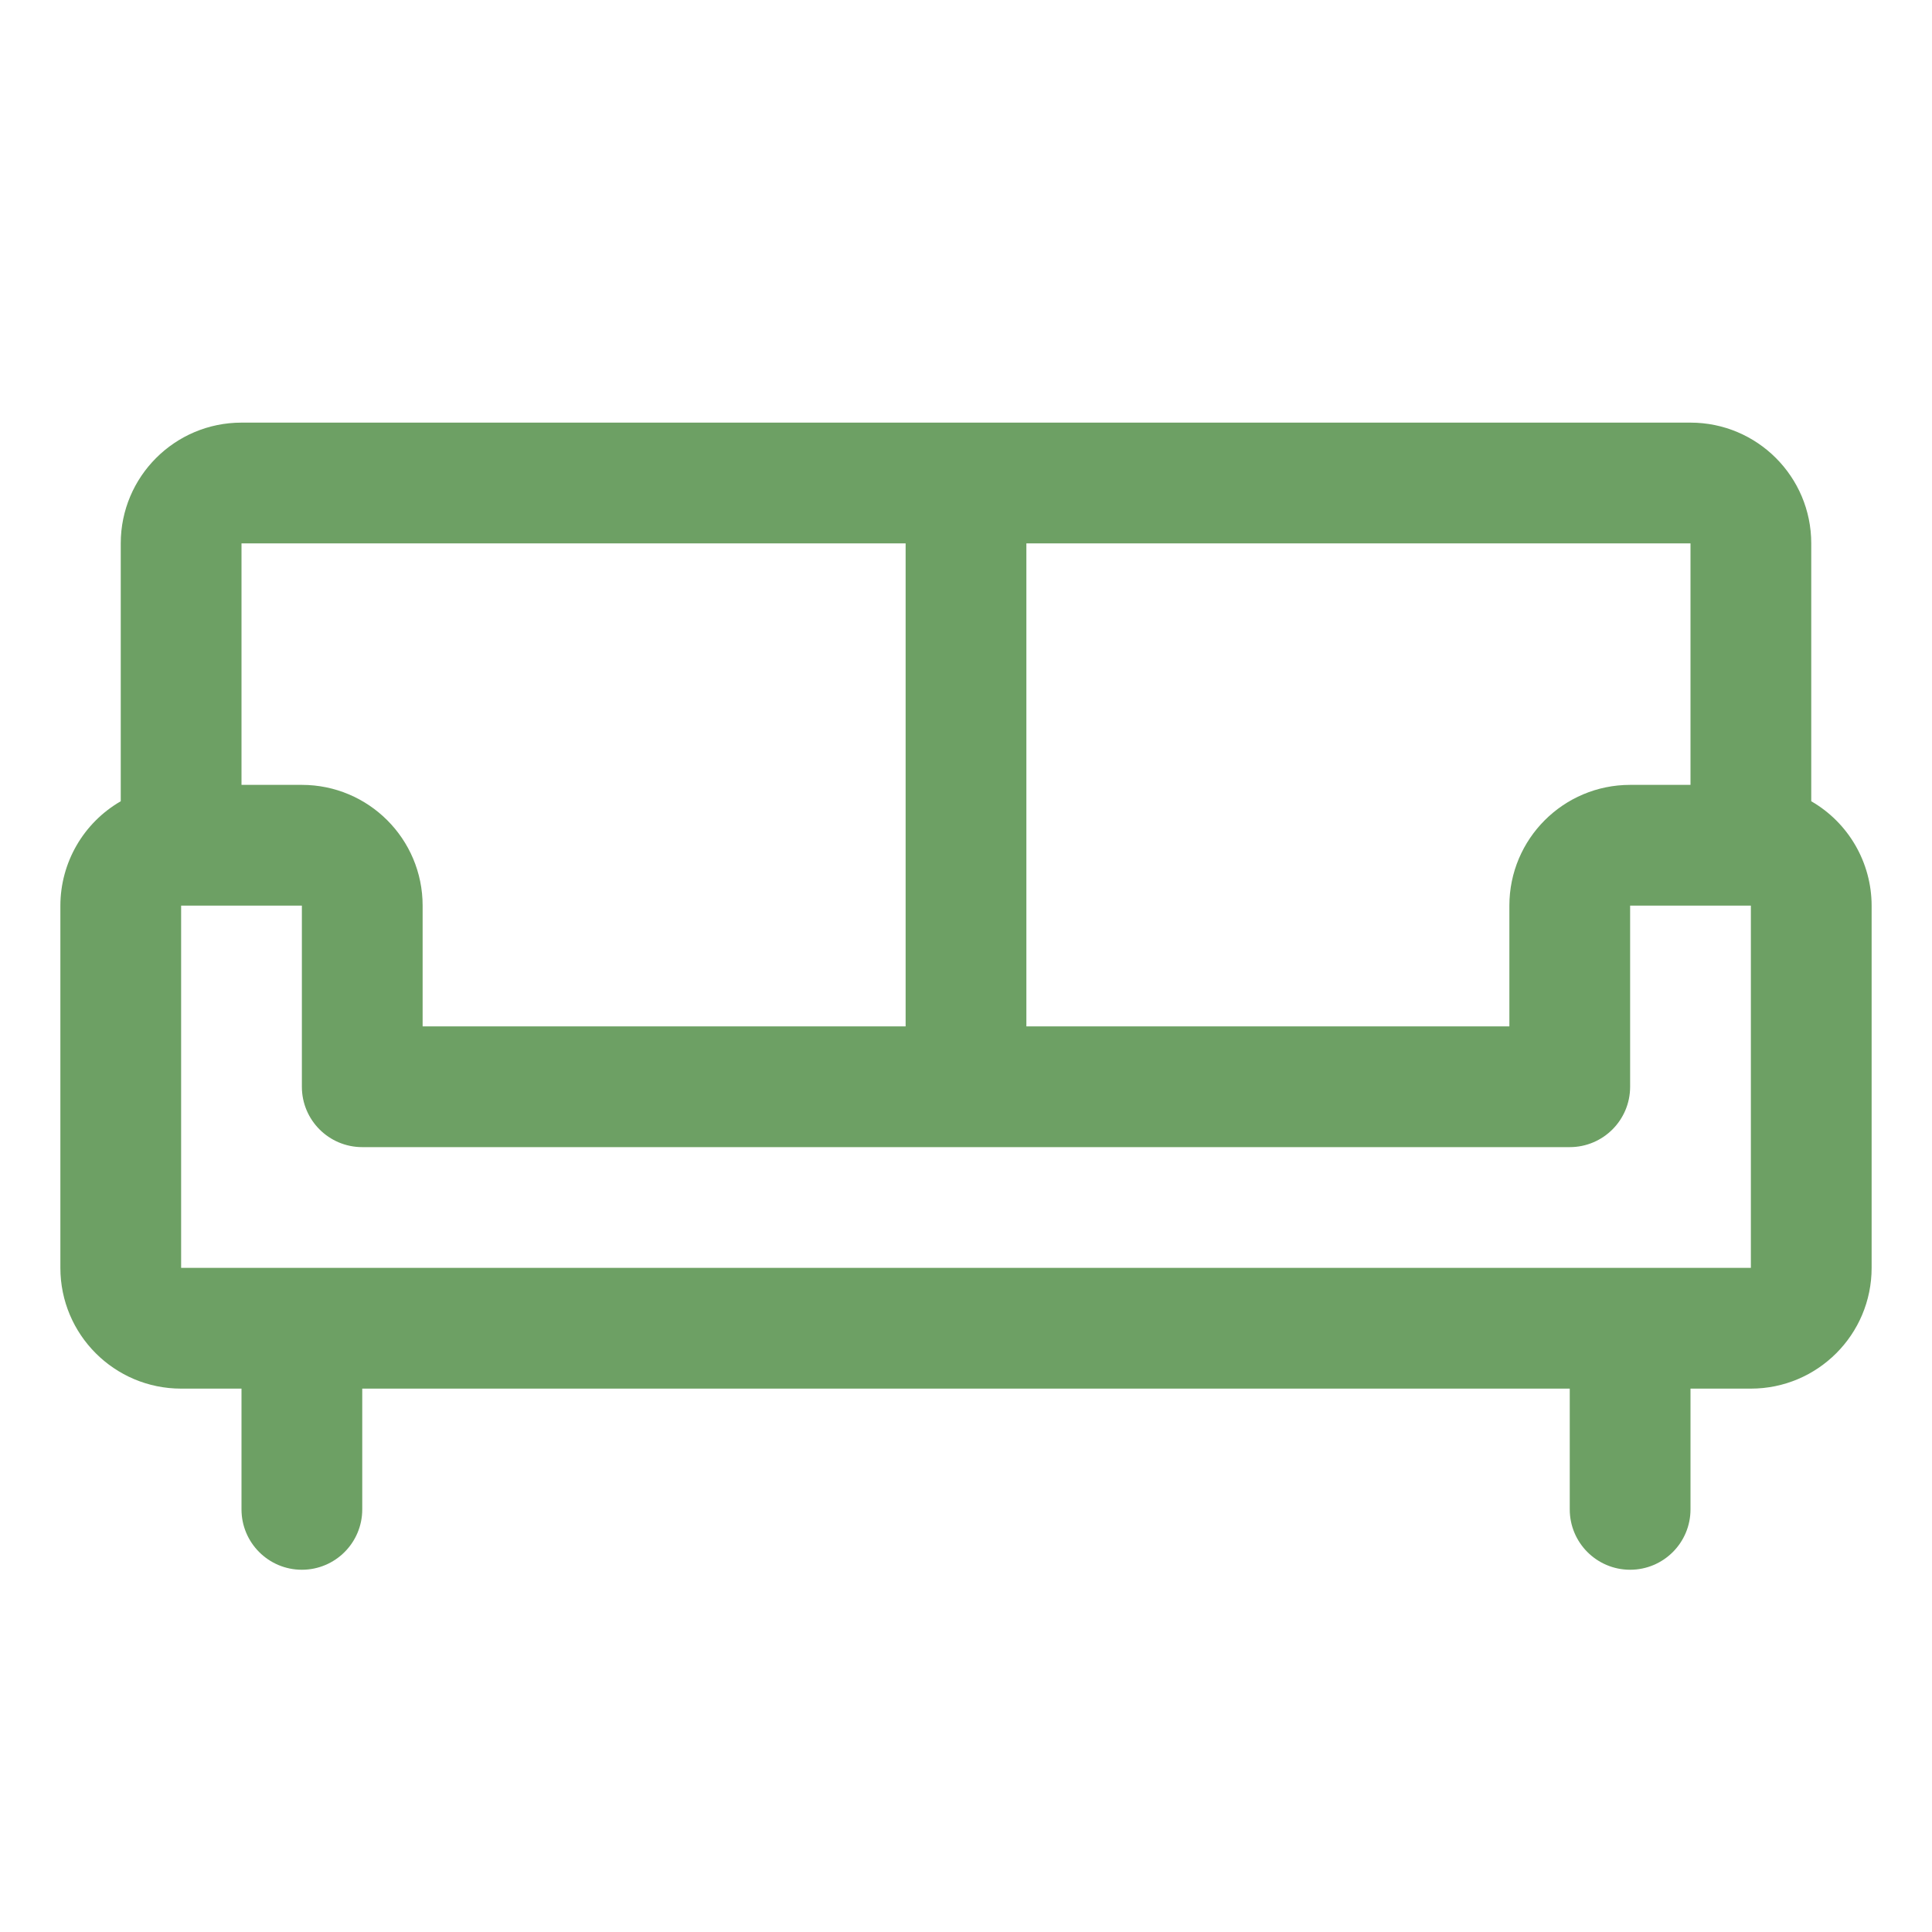
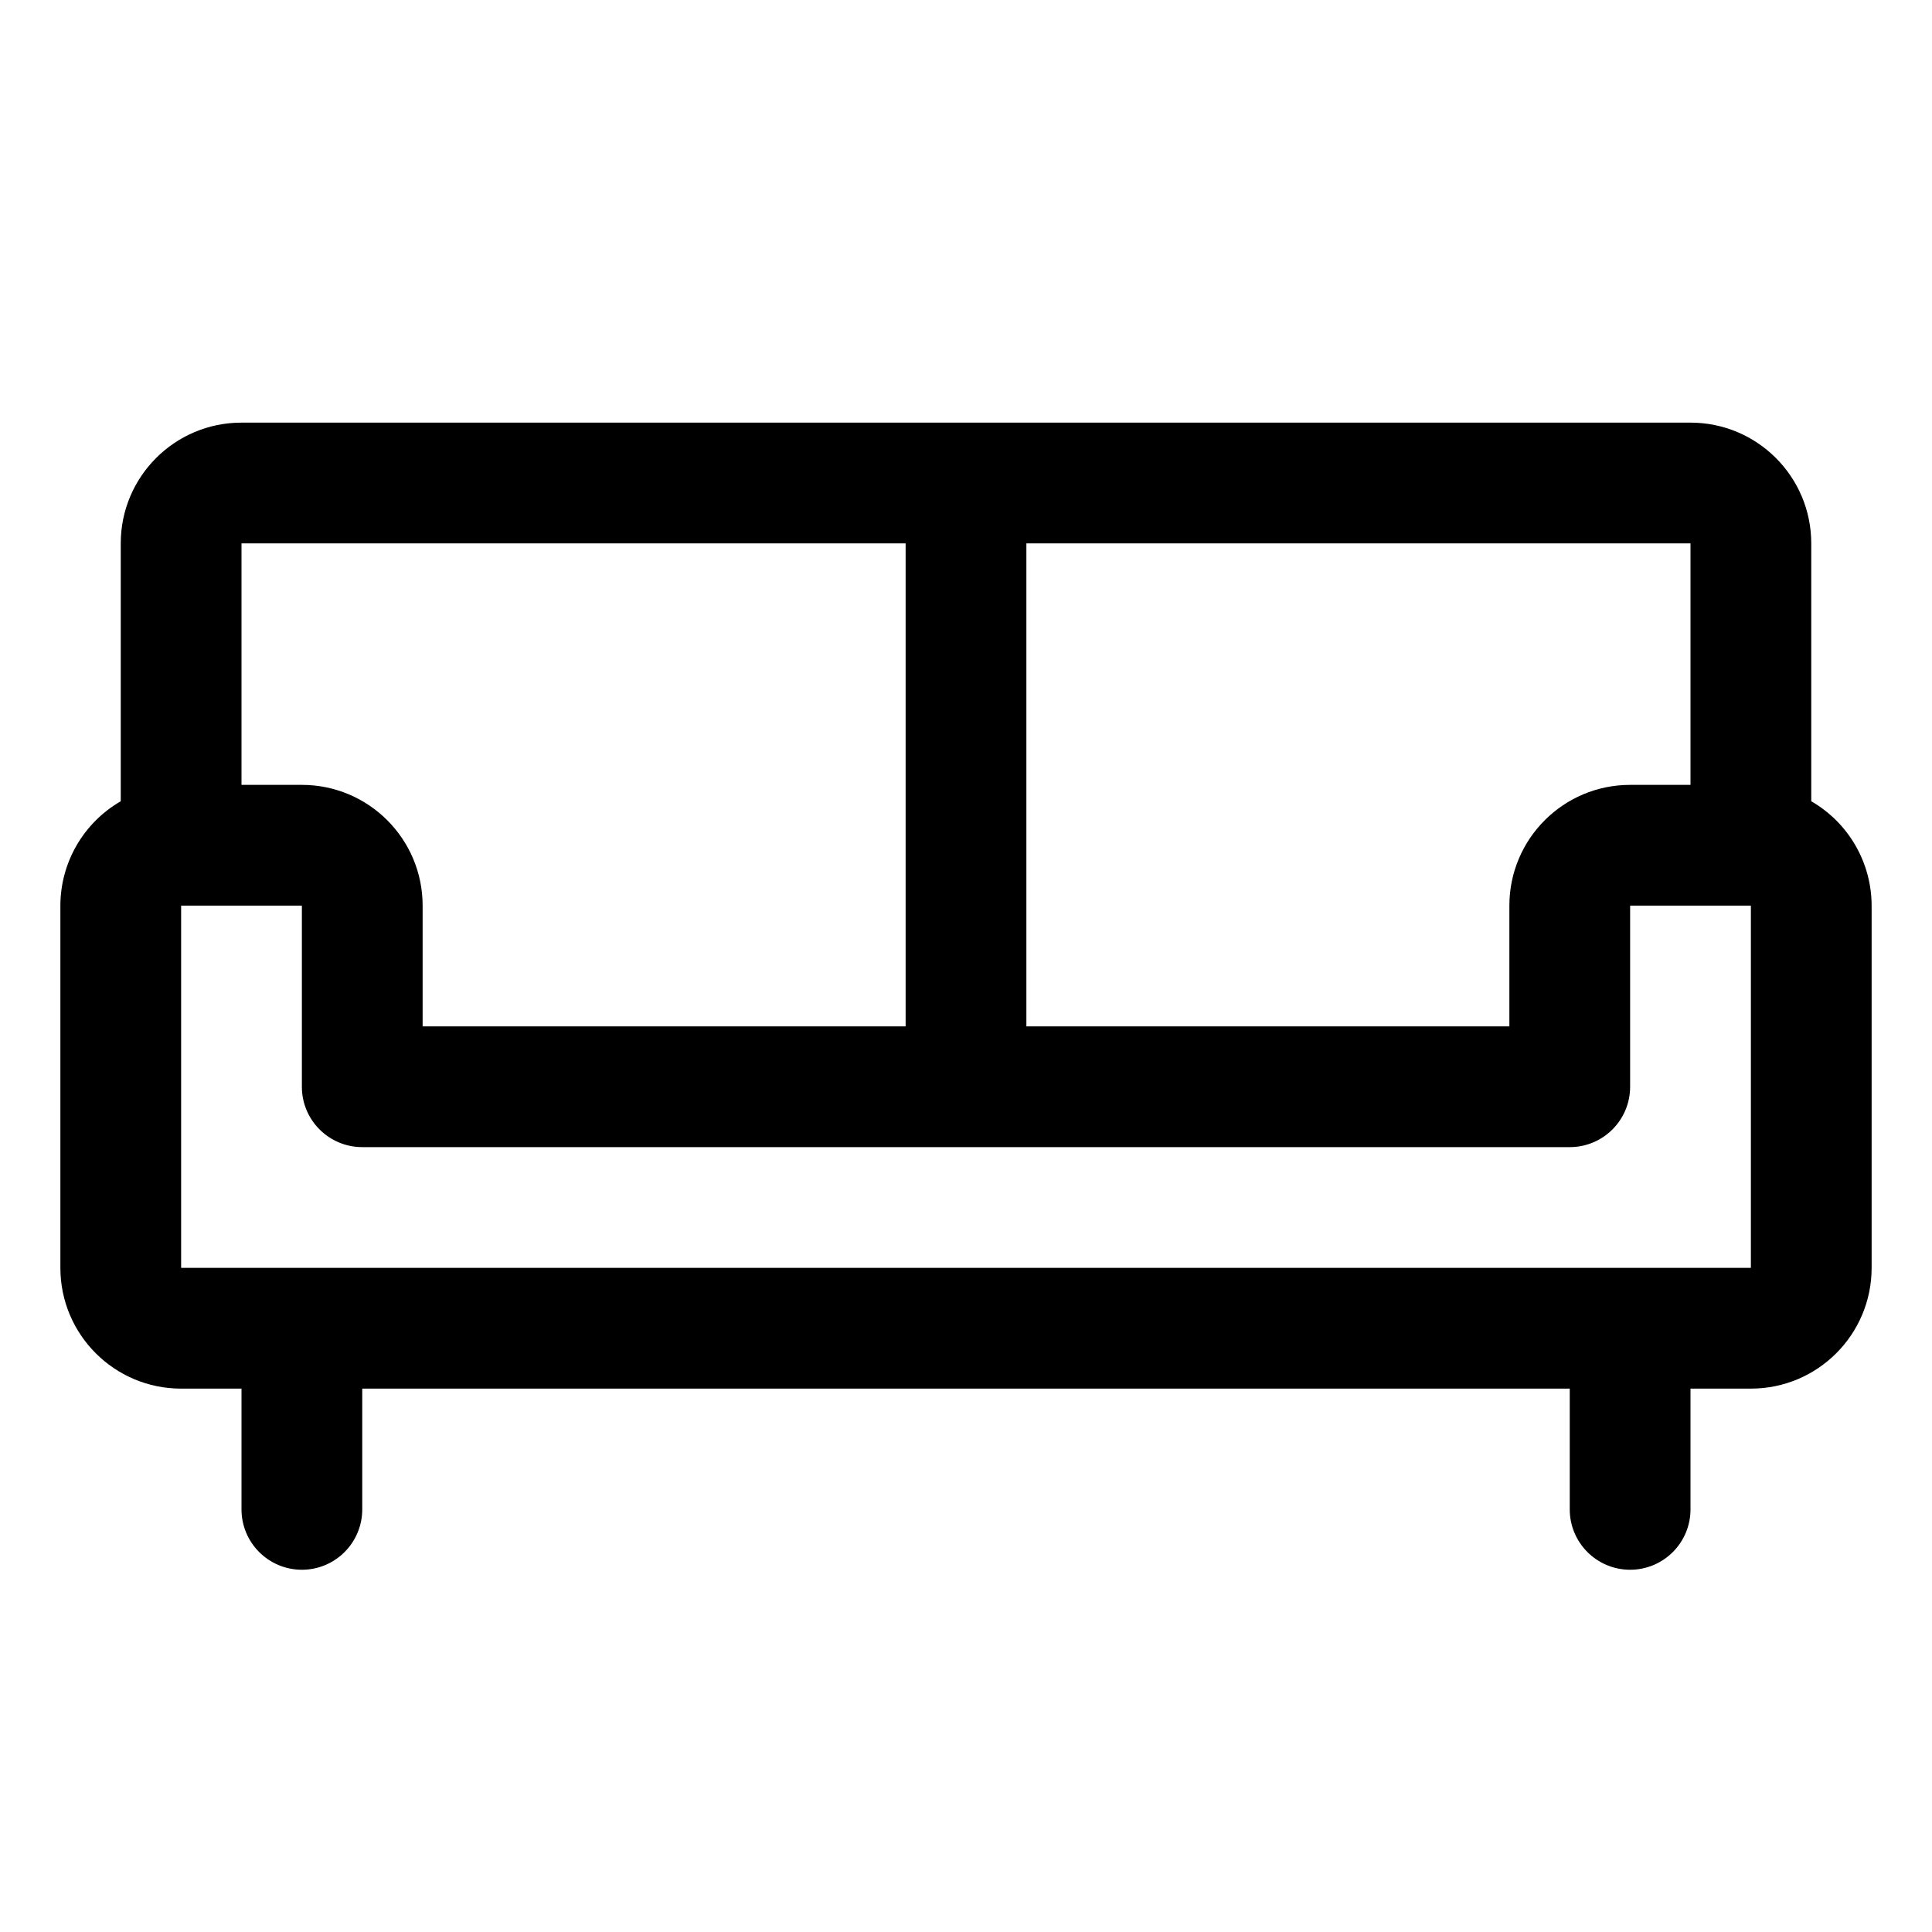
- <svg xmlns="http://www.w3.org/2000/svg" width="1em" height="1em" viewBox="0 0 256 256">
-   <path fill="#6da064" d="M240 106.17V72a16 16 0 0 0-16-16H32a16 16 0 0 0-16 16v34.17A16 16 0 0 0 8 120v48a16 16 0 0 0 16 16h8v16a8 8 0 0 0 16 0v-16h160v16a8 8 0 0 0 16 0v-16h8a16 16 0 0 0 16-16v-48a16 16 0 0 0-8-13.83M224 104h-8a16 16 0 0 0-16 16v16h-64V72h88ZM120 72v64H56v-16a16 16 0 0 0-16-16h-8V72Zm112 96H24v-48h16v24a8 8 0 0 0 8 8h160a8 8 0 0 0 8-8v-24h16Z" />
+ <svg xmlns="http://www.w3.org/2000/svg" width="1em" height="1em" viewBox="0 0 256 256" fill="currentColor">
+   <path fill="currentColor" d="M240 106.17V72a16 16 0 0 0-16-16H32a16 16 0 0 0-16 16v34.17A16 16 0 0 0 8 120v48a16 16 0 0 0 16 16h8v16a8 8 0 0 0 16 0v-16h160v16a8 8 0 0 0 16 0v-16h8a16 16 0 0 0 16-16v-48a16 16 0 0 0-8-13.83M224 104h-8a16 16 0 0 0-16 16v16h-64V72h88ZM120 72v64H56v-16a16 16 0 0 0-16-16h-8V72Zm112 96H24v-48h16v24a8 8 0 0 0 8 8h160a8 8 0 0 0 8-8v-24h16Z" />
</svg>
